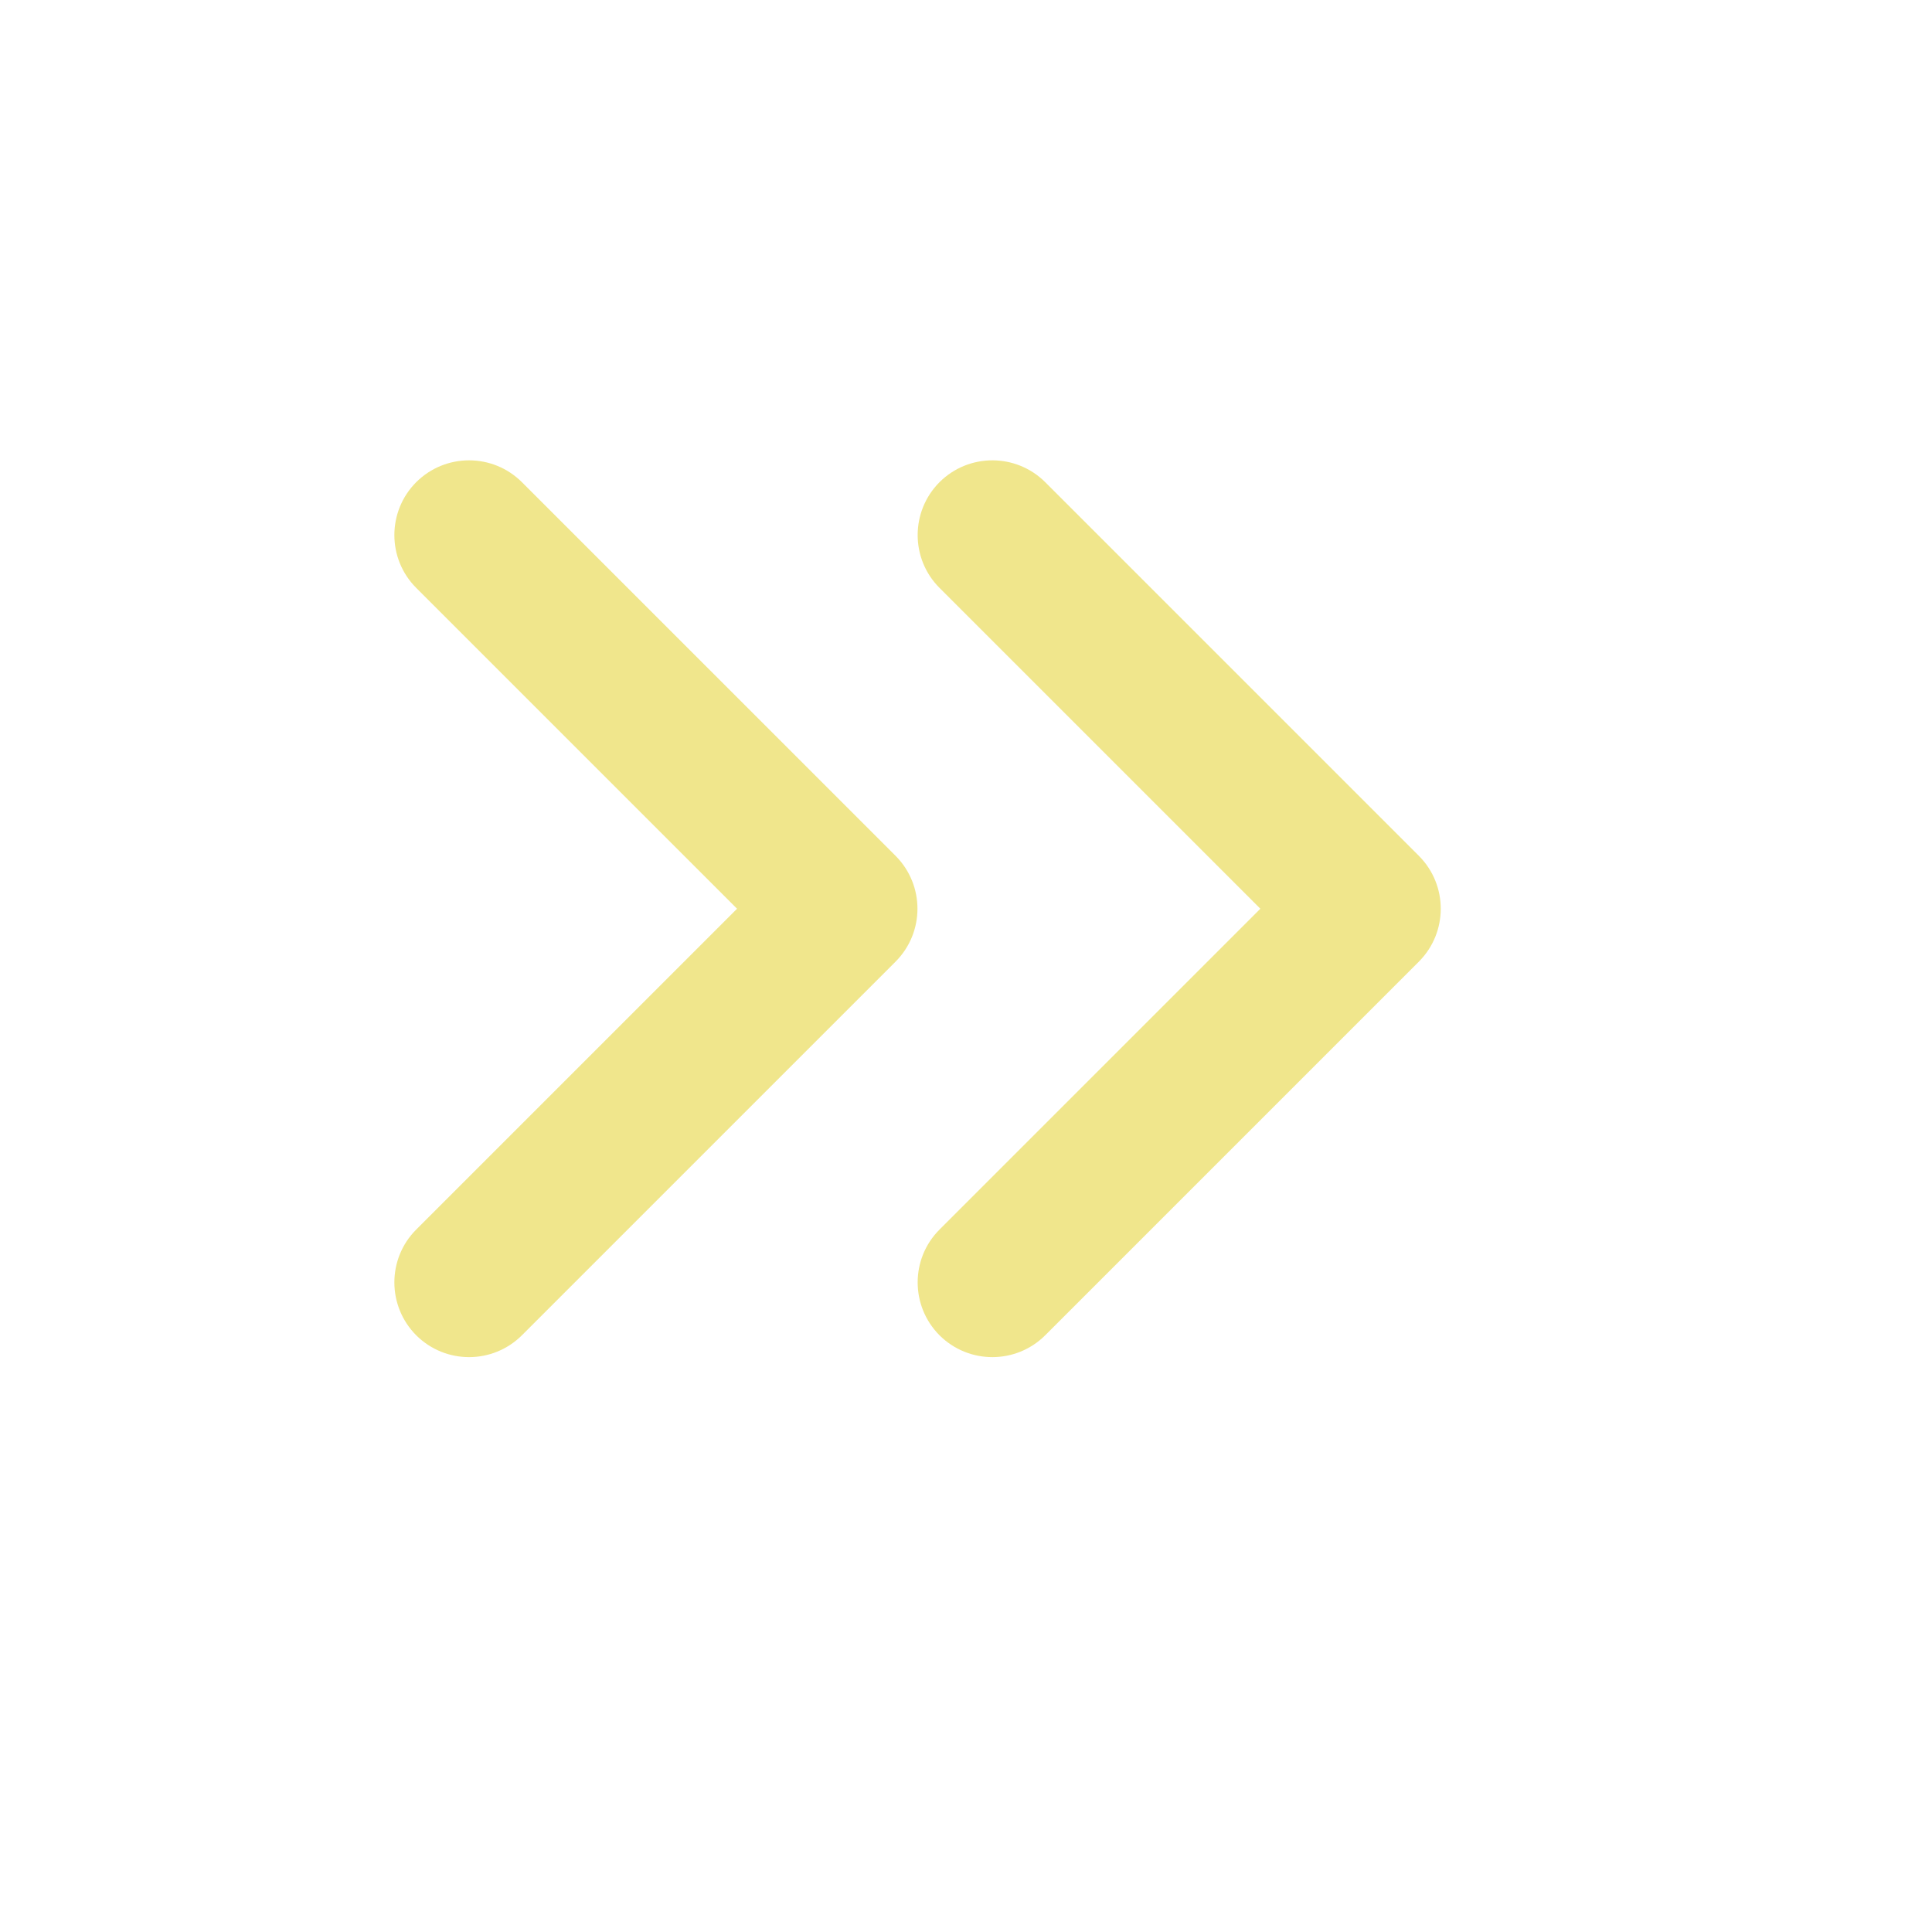
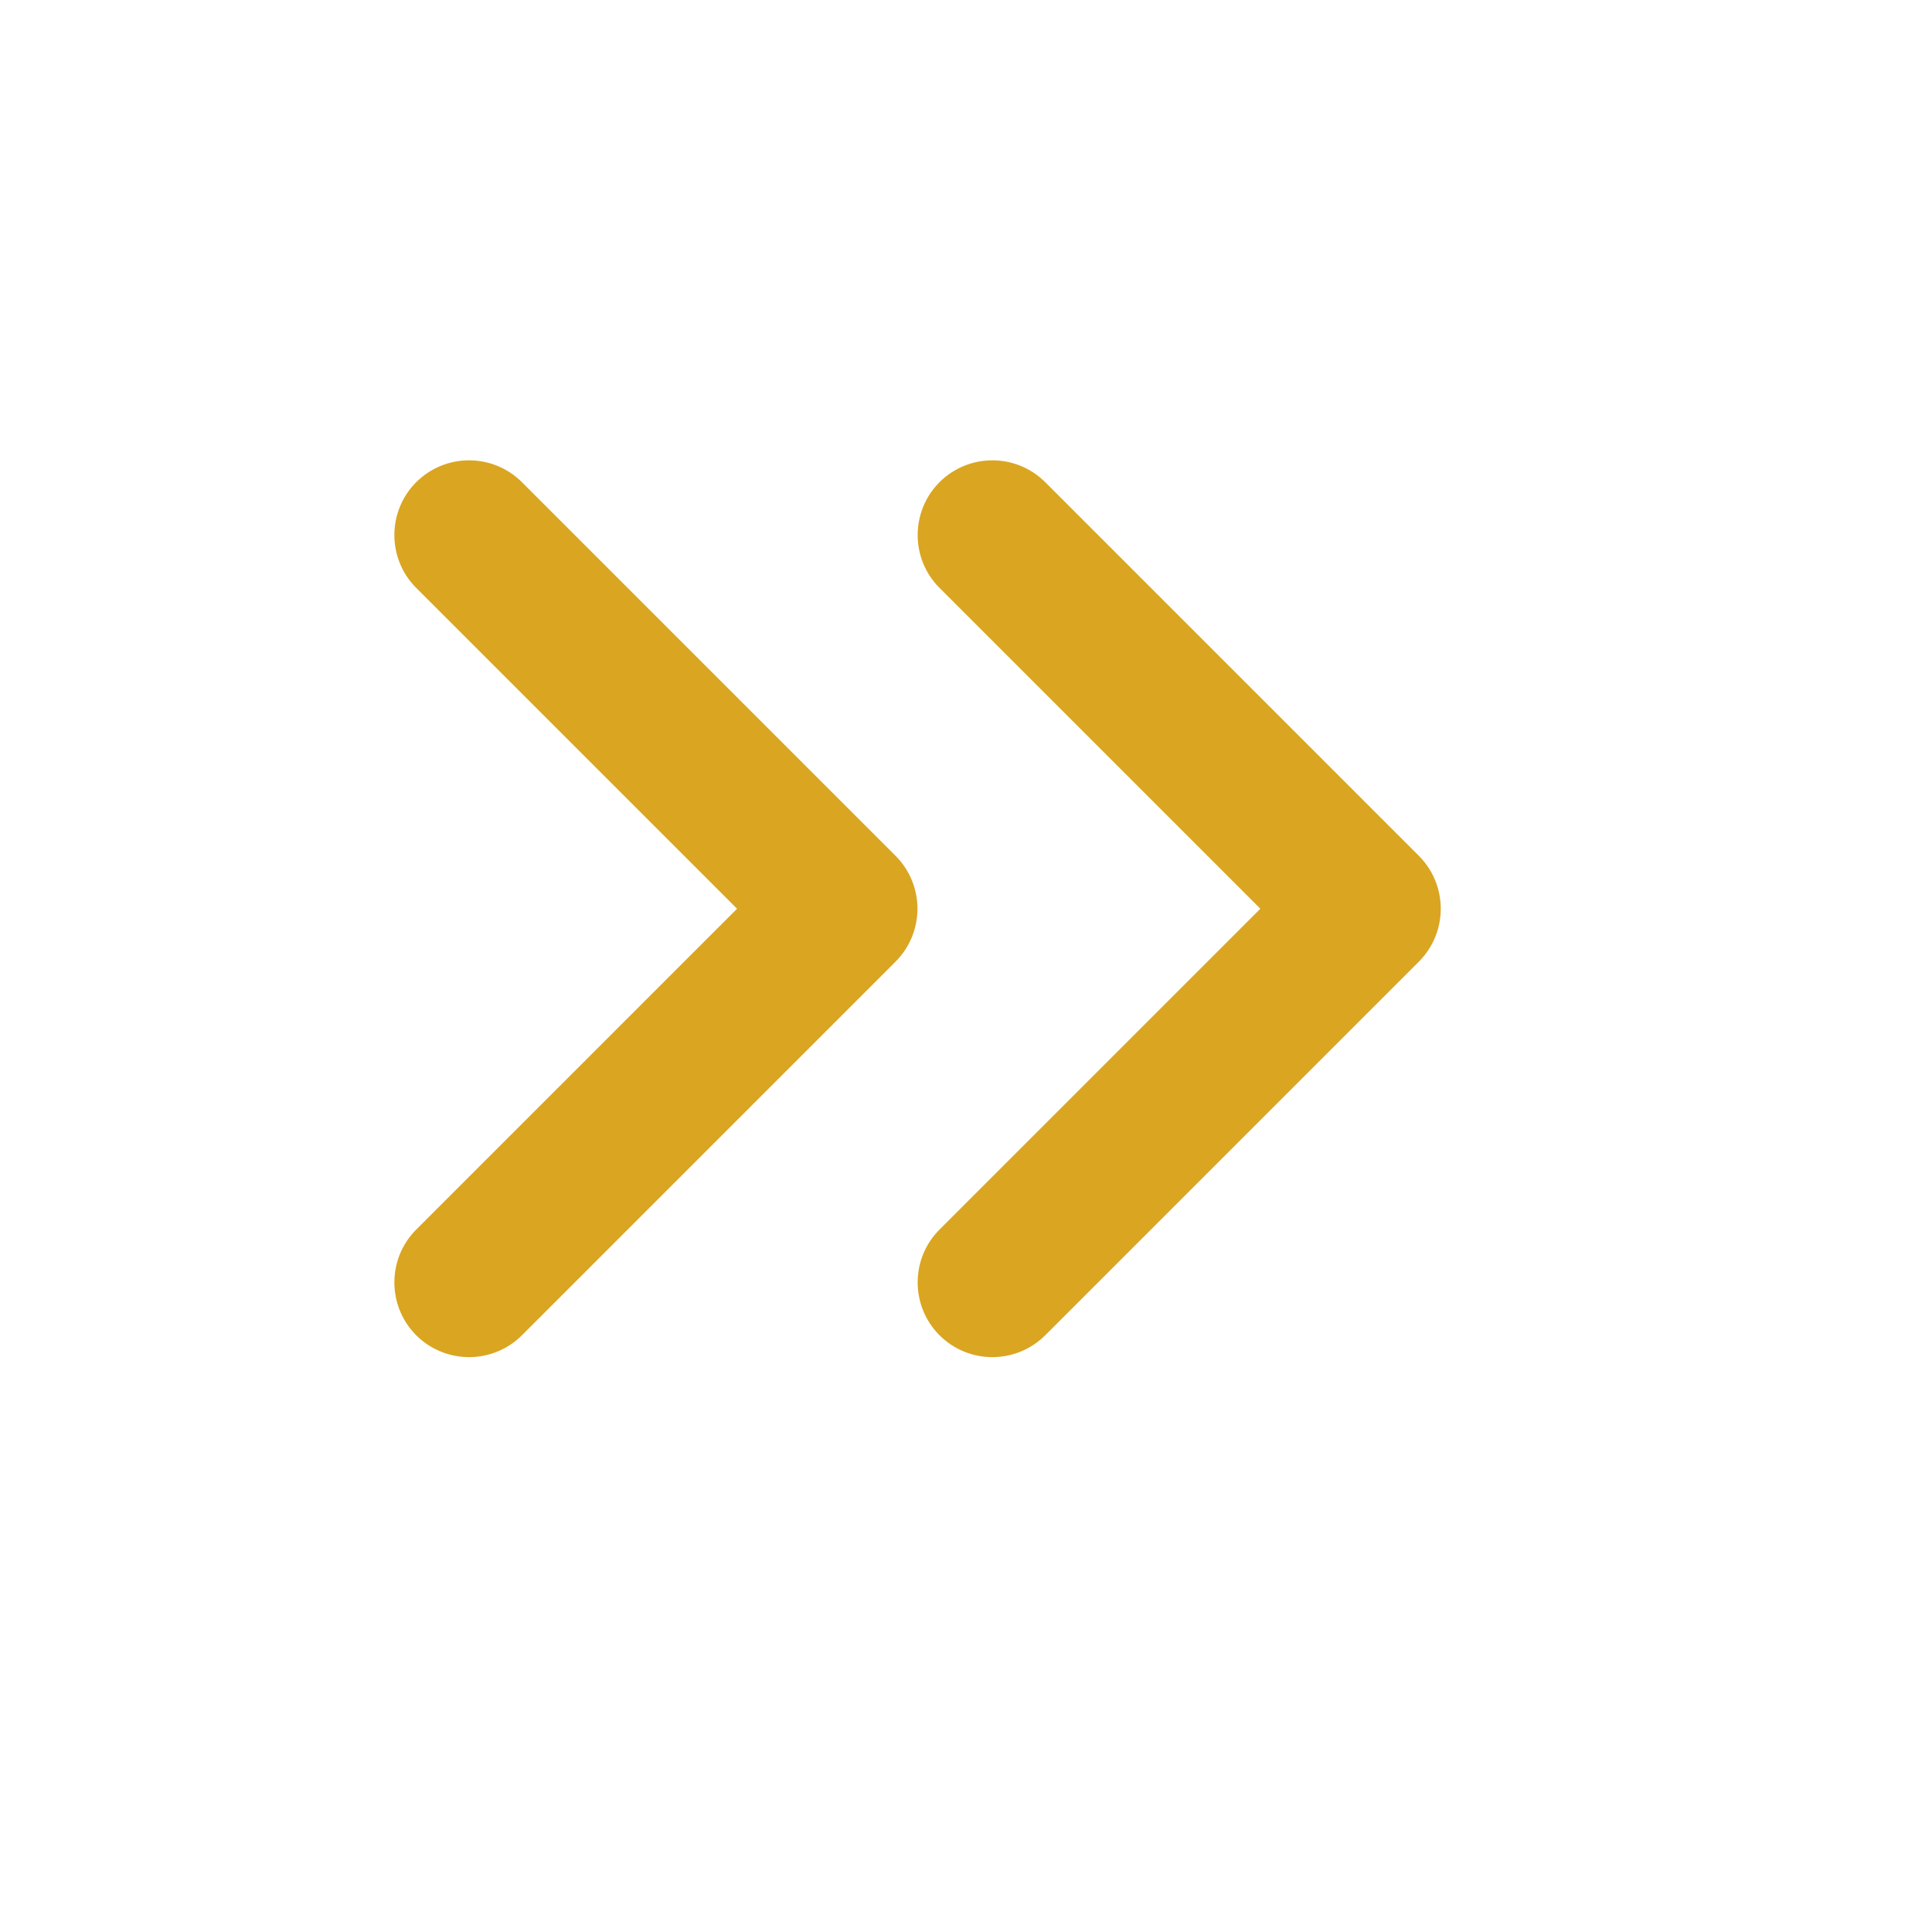
<svg xmlns="http://www.w3.org/2000/svg" width="14" height="14" viewBox="0 0 14 14" fill="none">
-   <path fill-rule="evenodd" clip-rule="evenodd" d="M6.808 3.494C7.02 3.283 7.362 3.283 7.574 3.494L10.282 6.202C10.493 6.414 10.493 6.756 10.282 6.968L7.574 9.676C7.362 9.887 7.02 9.887 6.808 9.676C6.597 9.464 6.597 9.121 6.808 8.91L9.133 6.585L6.808 4.26C6.597 4.049 6.597 3.706 6.808 3.494Z" fill="#f0e68c" />
-   <path fill-rule="evenodd" clip-rule="evenodd" d="M3.016 3.494C3.228 3.283 3.57 3.283 3.782 3.494L6.49 6.202C6.701 6.414 6.701 6.756 6.49 6.968L3.782 9.676C3.57 9.887 3.228 9.887 3.016 9.676C2.805 9.464 2.805 9.121 3.016 8.91L5.341 6.585L3.016 4.26C2.805 4.049 2.805 3.706 3.016 3.494Z" fill="#f0e68c" />
+   <path fill-rule="evenodd" clip-rule="evenodd" d="M6.808 3.494C7.02 3.283 7.362 3.283 7.574 3.494L10.282 6.202C10.493 6.414 10.493 6.756 10.282 6.968L7.574 9.676C7.362 9.887 7.02 9.887 6.808 9.676C6.597 9.464 6.597 9.121 6.808 8.91L9.133 6.585L6.808 4.26C6.597 4.049 6.597 3.706 6.808 3.494Z" fill="#daa520" />
+   <path fill-rule="evenodd" clip-rule="evenodd" d="M3.016 3.494C3.228 3.283 3.57 3.283 3.782 3.494L6.49 6.202C6.701 6.414 6.701 6.756 6.49 6.968L3.782 9.676C3.57 9.887 3.228 9.887 3.016 9.676C2.805 9.464 2.805 9.121 3.016 8.91L5.341 6.585L3.016 4.26C2.805 4.049 2.805 3.706 3.016 3.494Z" fill="#daa520" />
</svg>
